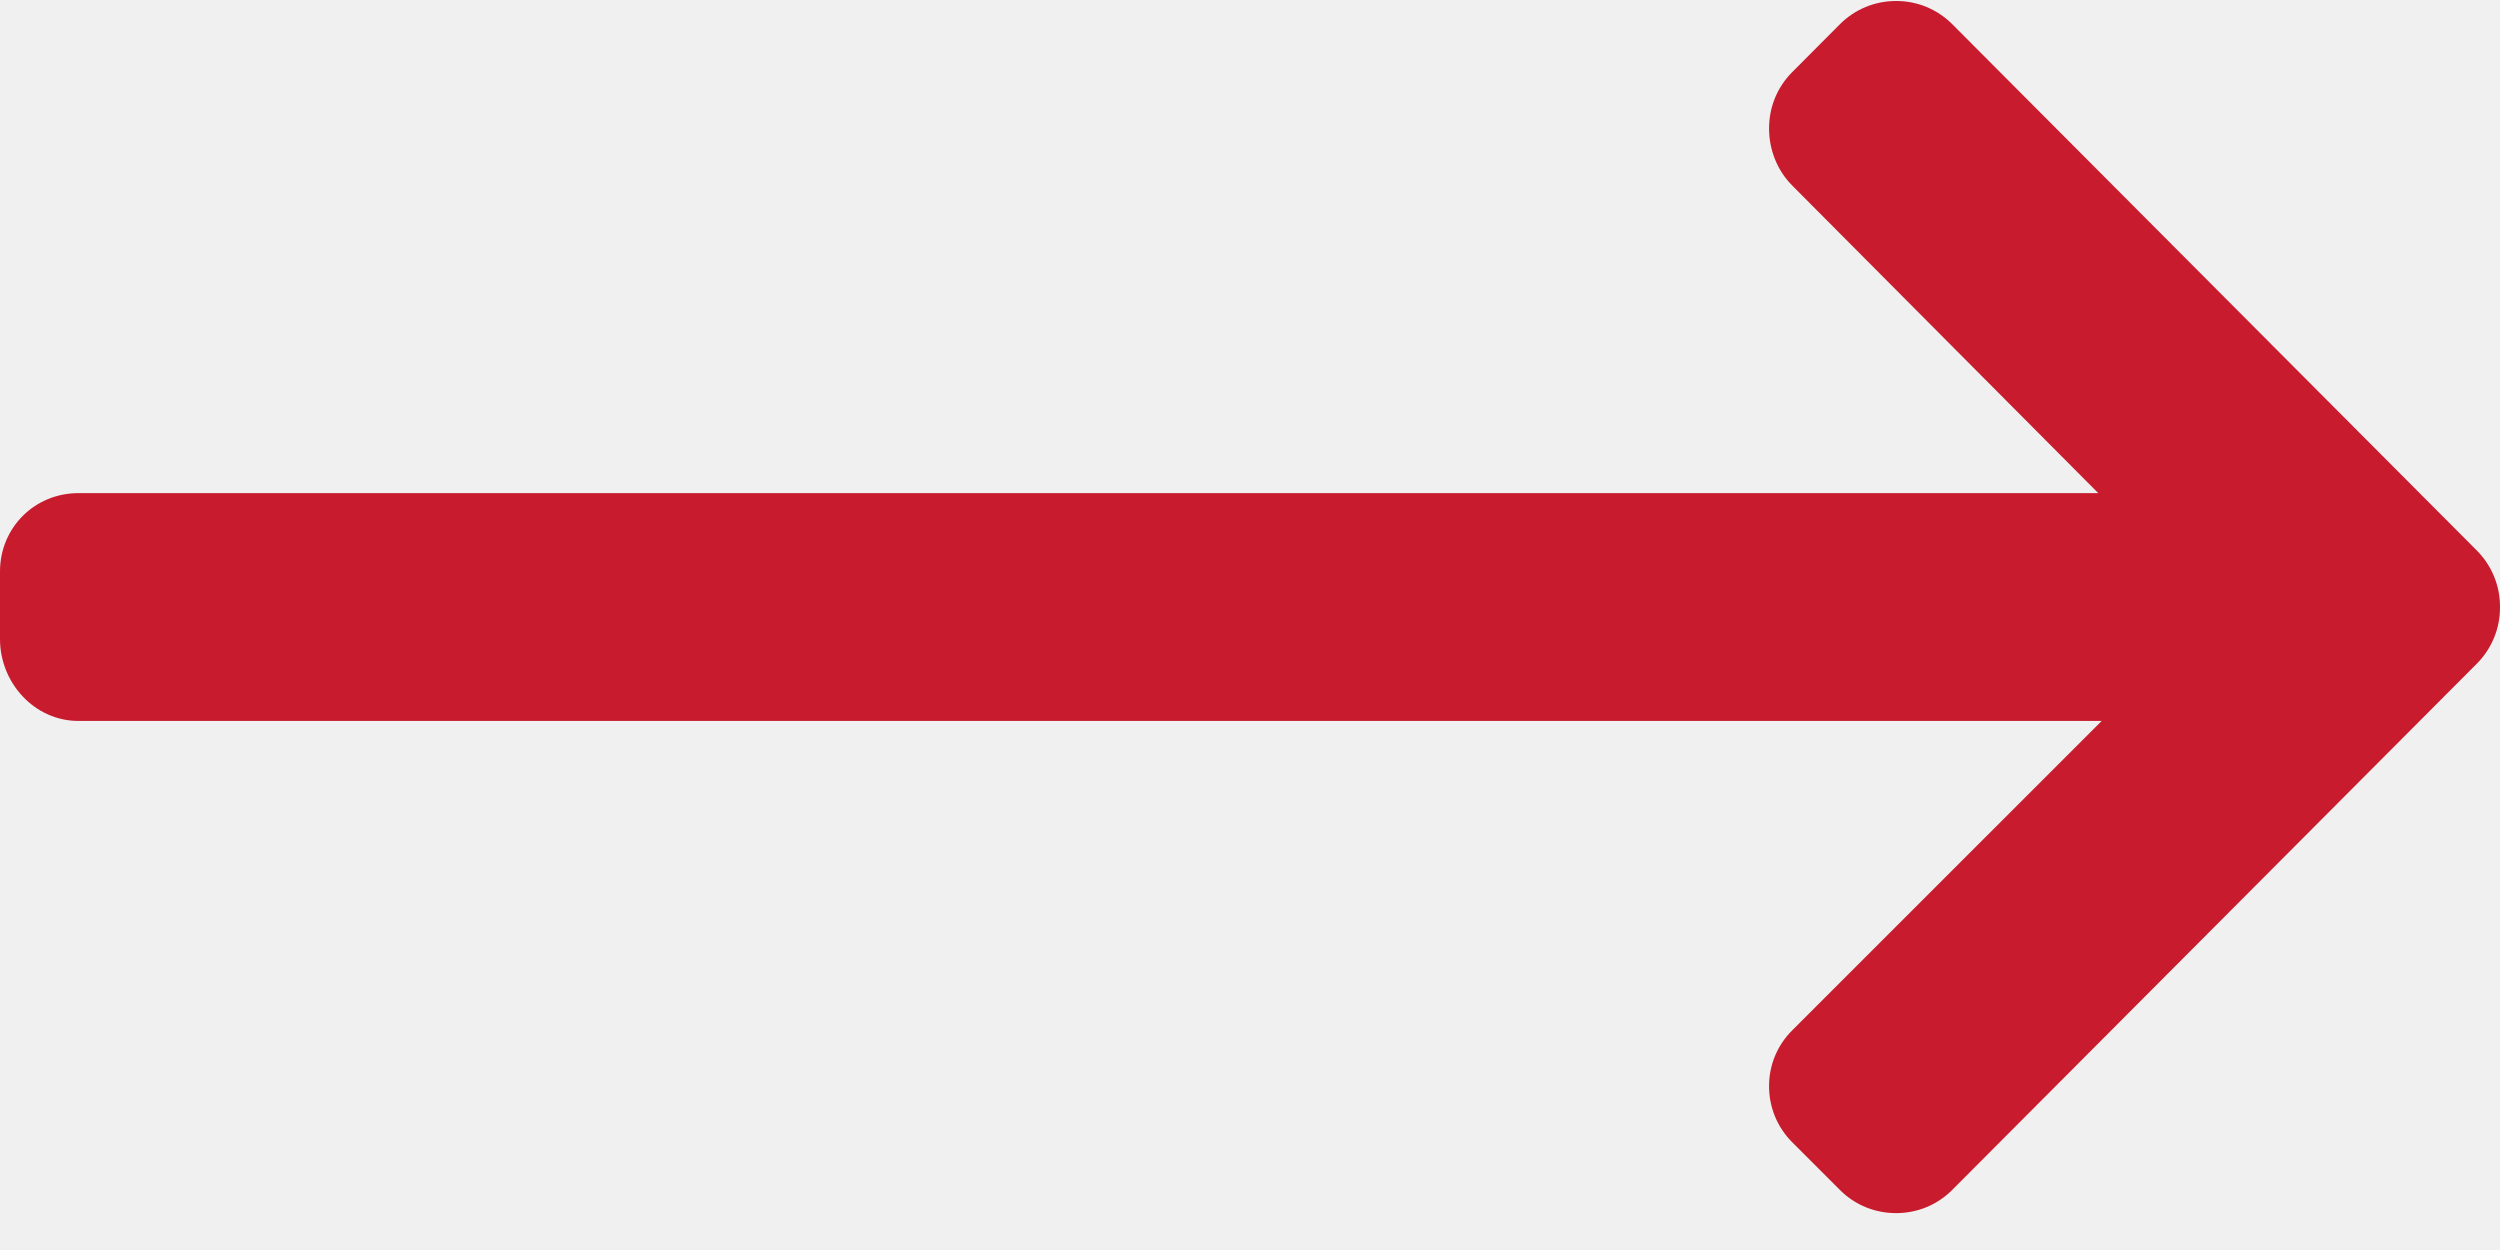
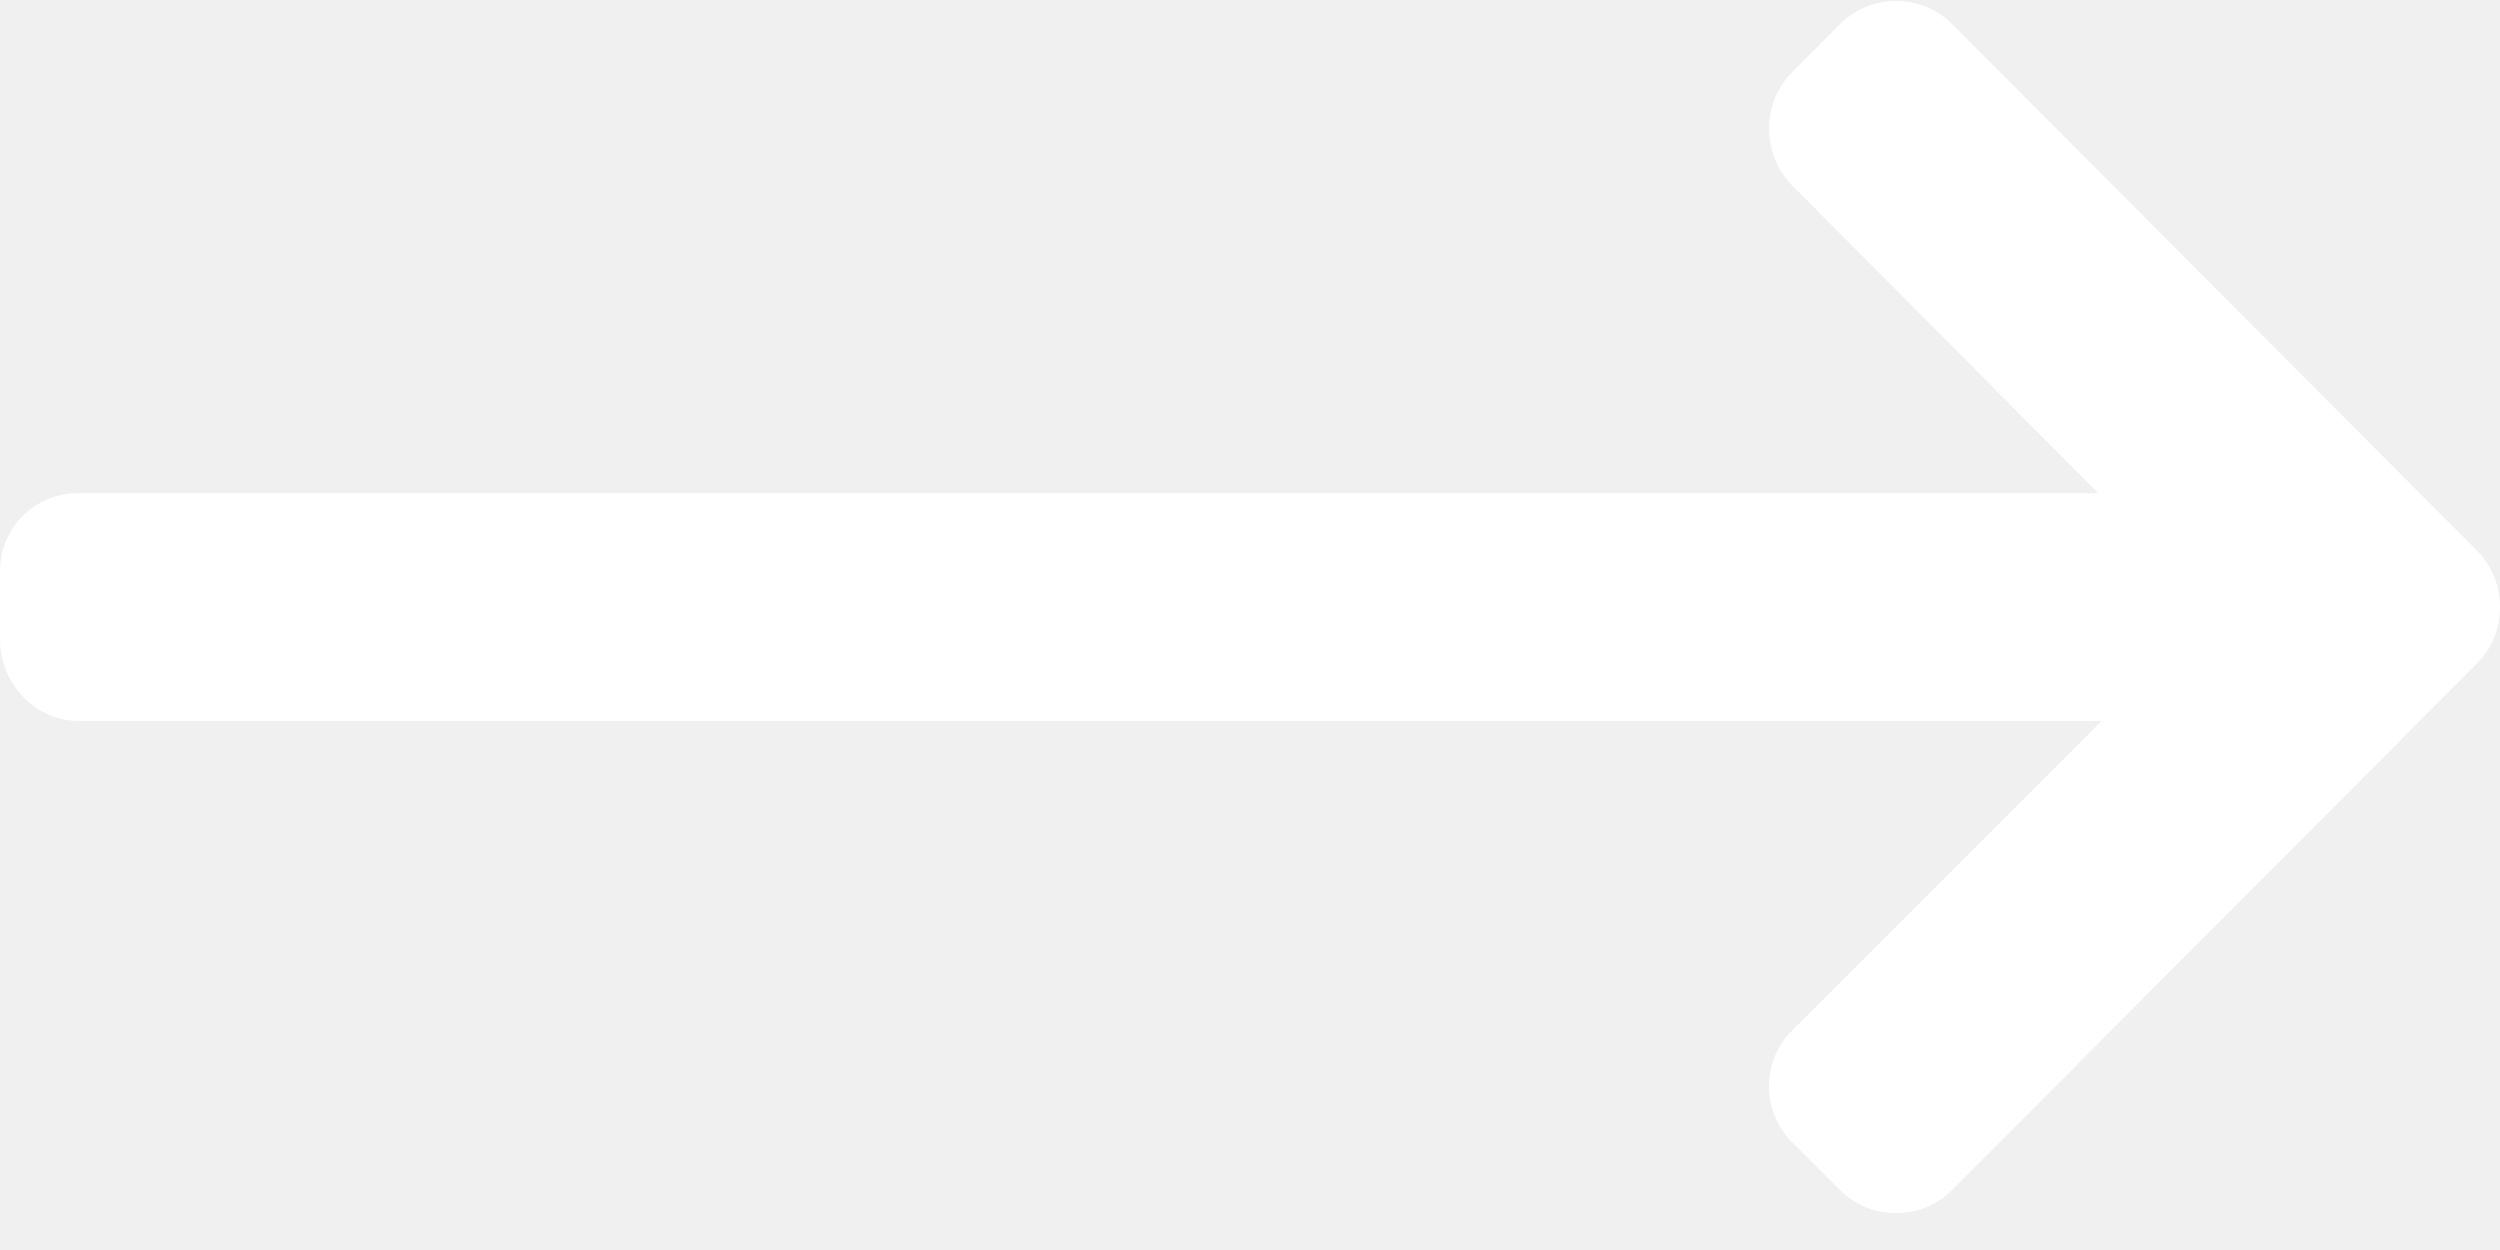
<svg xmlns="http://www.w3.org/2000/svg" width="40" height="20" viewBox="0 0 40 20">
-   <path fill="#C81C2E" fill-rule="nonzero" d="M39.629 8.808L31.237.388a1.26 1.26 0 0 0-.9-.372c-.34 0-.66.132-.9.373l-.761.764c-.24.24-.371.56-.371.902 0 .342.131.673.37.913l4.897 4.922H1.255C.555 7.89 0 8.441 0 9.145v1.08c0 .704.554 1.31 1.255 1.31h32.372l-4.951 4.95a1.25 1.25 0 0 0-.371.894c0 .341.132.658.371.898l.762.762c.24.24.559.371.9.371.34 0 .66-.132.899-.373l8.392-8.418A1.27 1.27 0 0 0 40 9.714a1.27 1.27 0 0 0-.371-.906z" />
+   <path fill="#FFFFFF" fill-rule="nonzero" d="M39.629 8.808L31.237.388a1.26 1.26 0 0 0-.9-.372c-.34 0-.66.132-.9.373l-.761.764c-.24.24-.371.56-.371.902 0 .342.131.673.37.913l4.897 4.922H1.255C.555 7.89 0 8.441 0 9.145v1.08c0 .704.554 1.31 1.255 1.31h32.372l-4.951 4.95a1.25 1.25 0 0 0-.371.894c0 .341.132.658.371.898l.762.762c.24.24.559.371.9.371.34 0 .66-.132.899-.373l8.392-8.418A1.27 1.27 0 0 0 40 9.714a1.27 1.27 0 0 0-.371-.906z" />
</svg>
